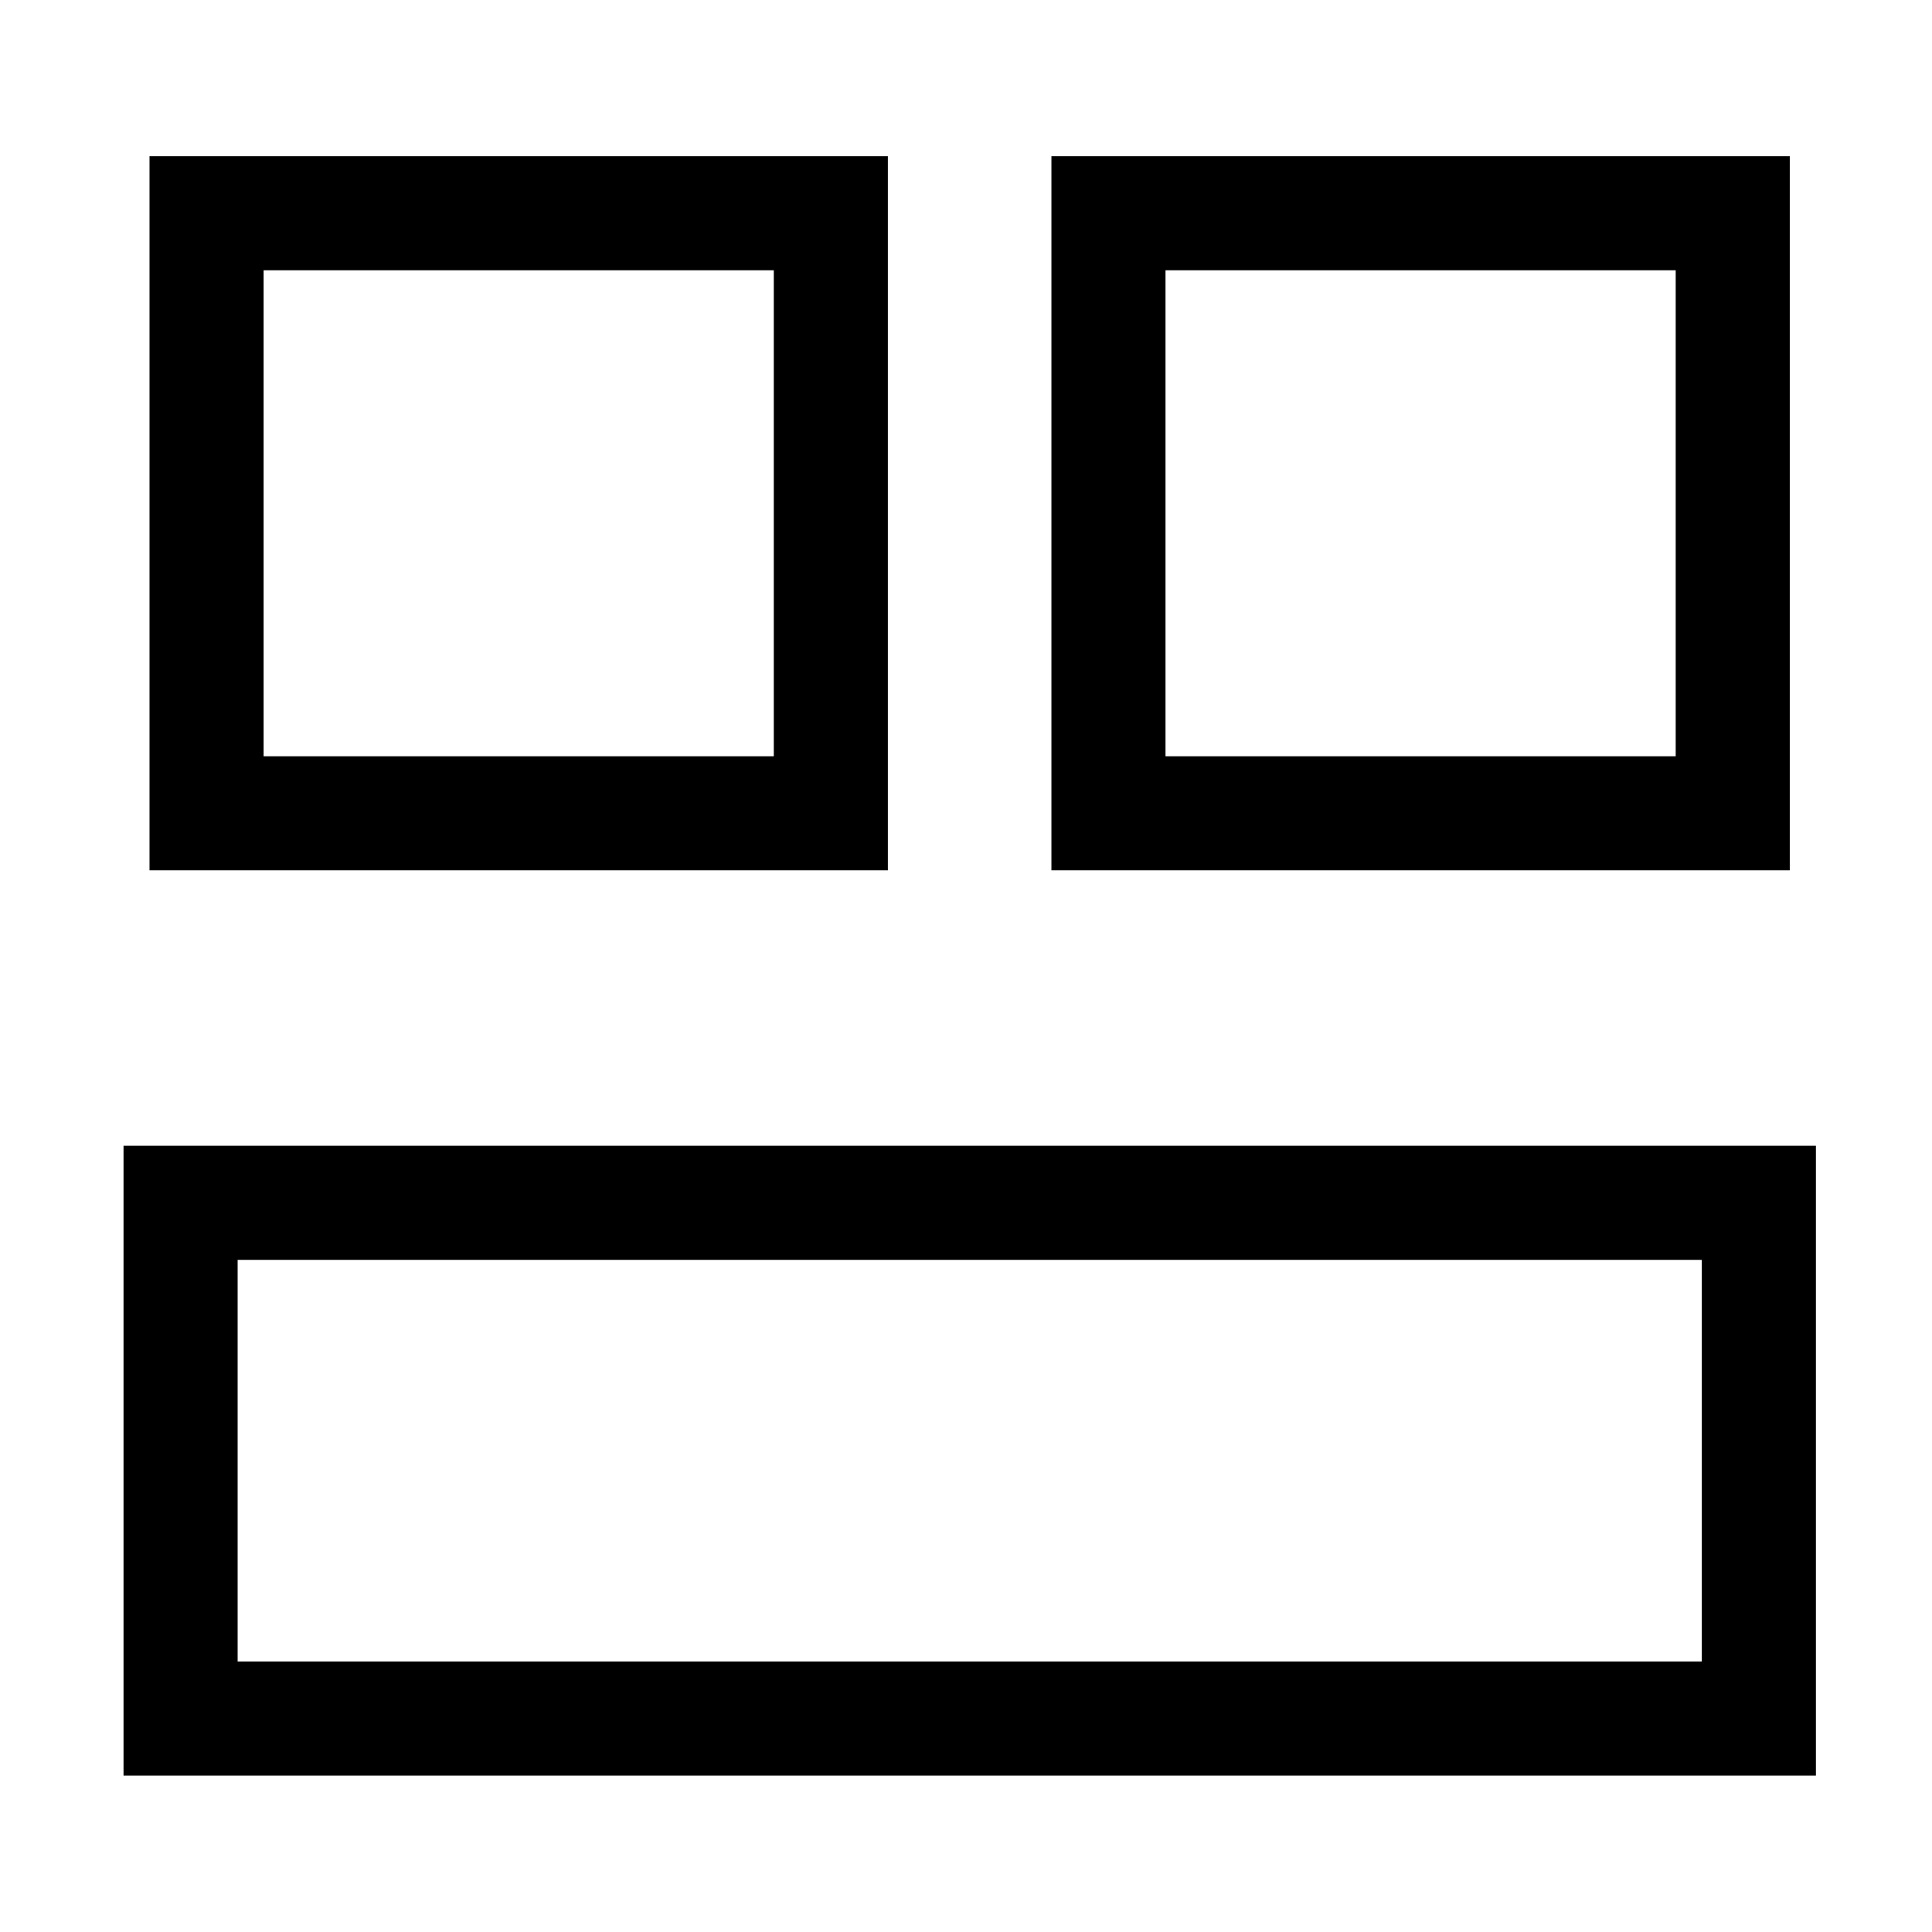
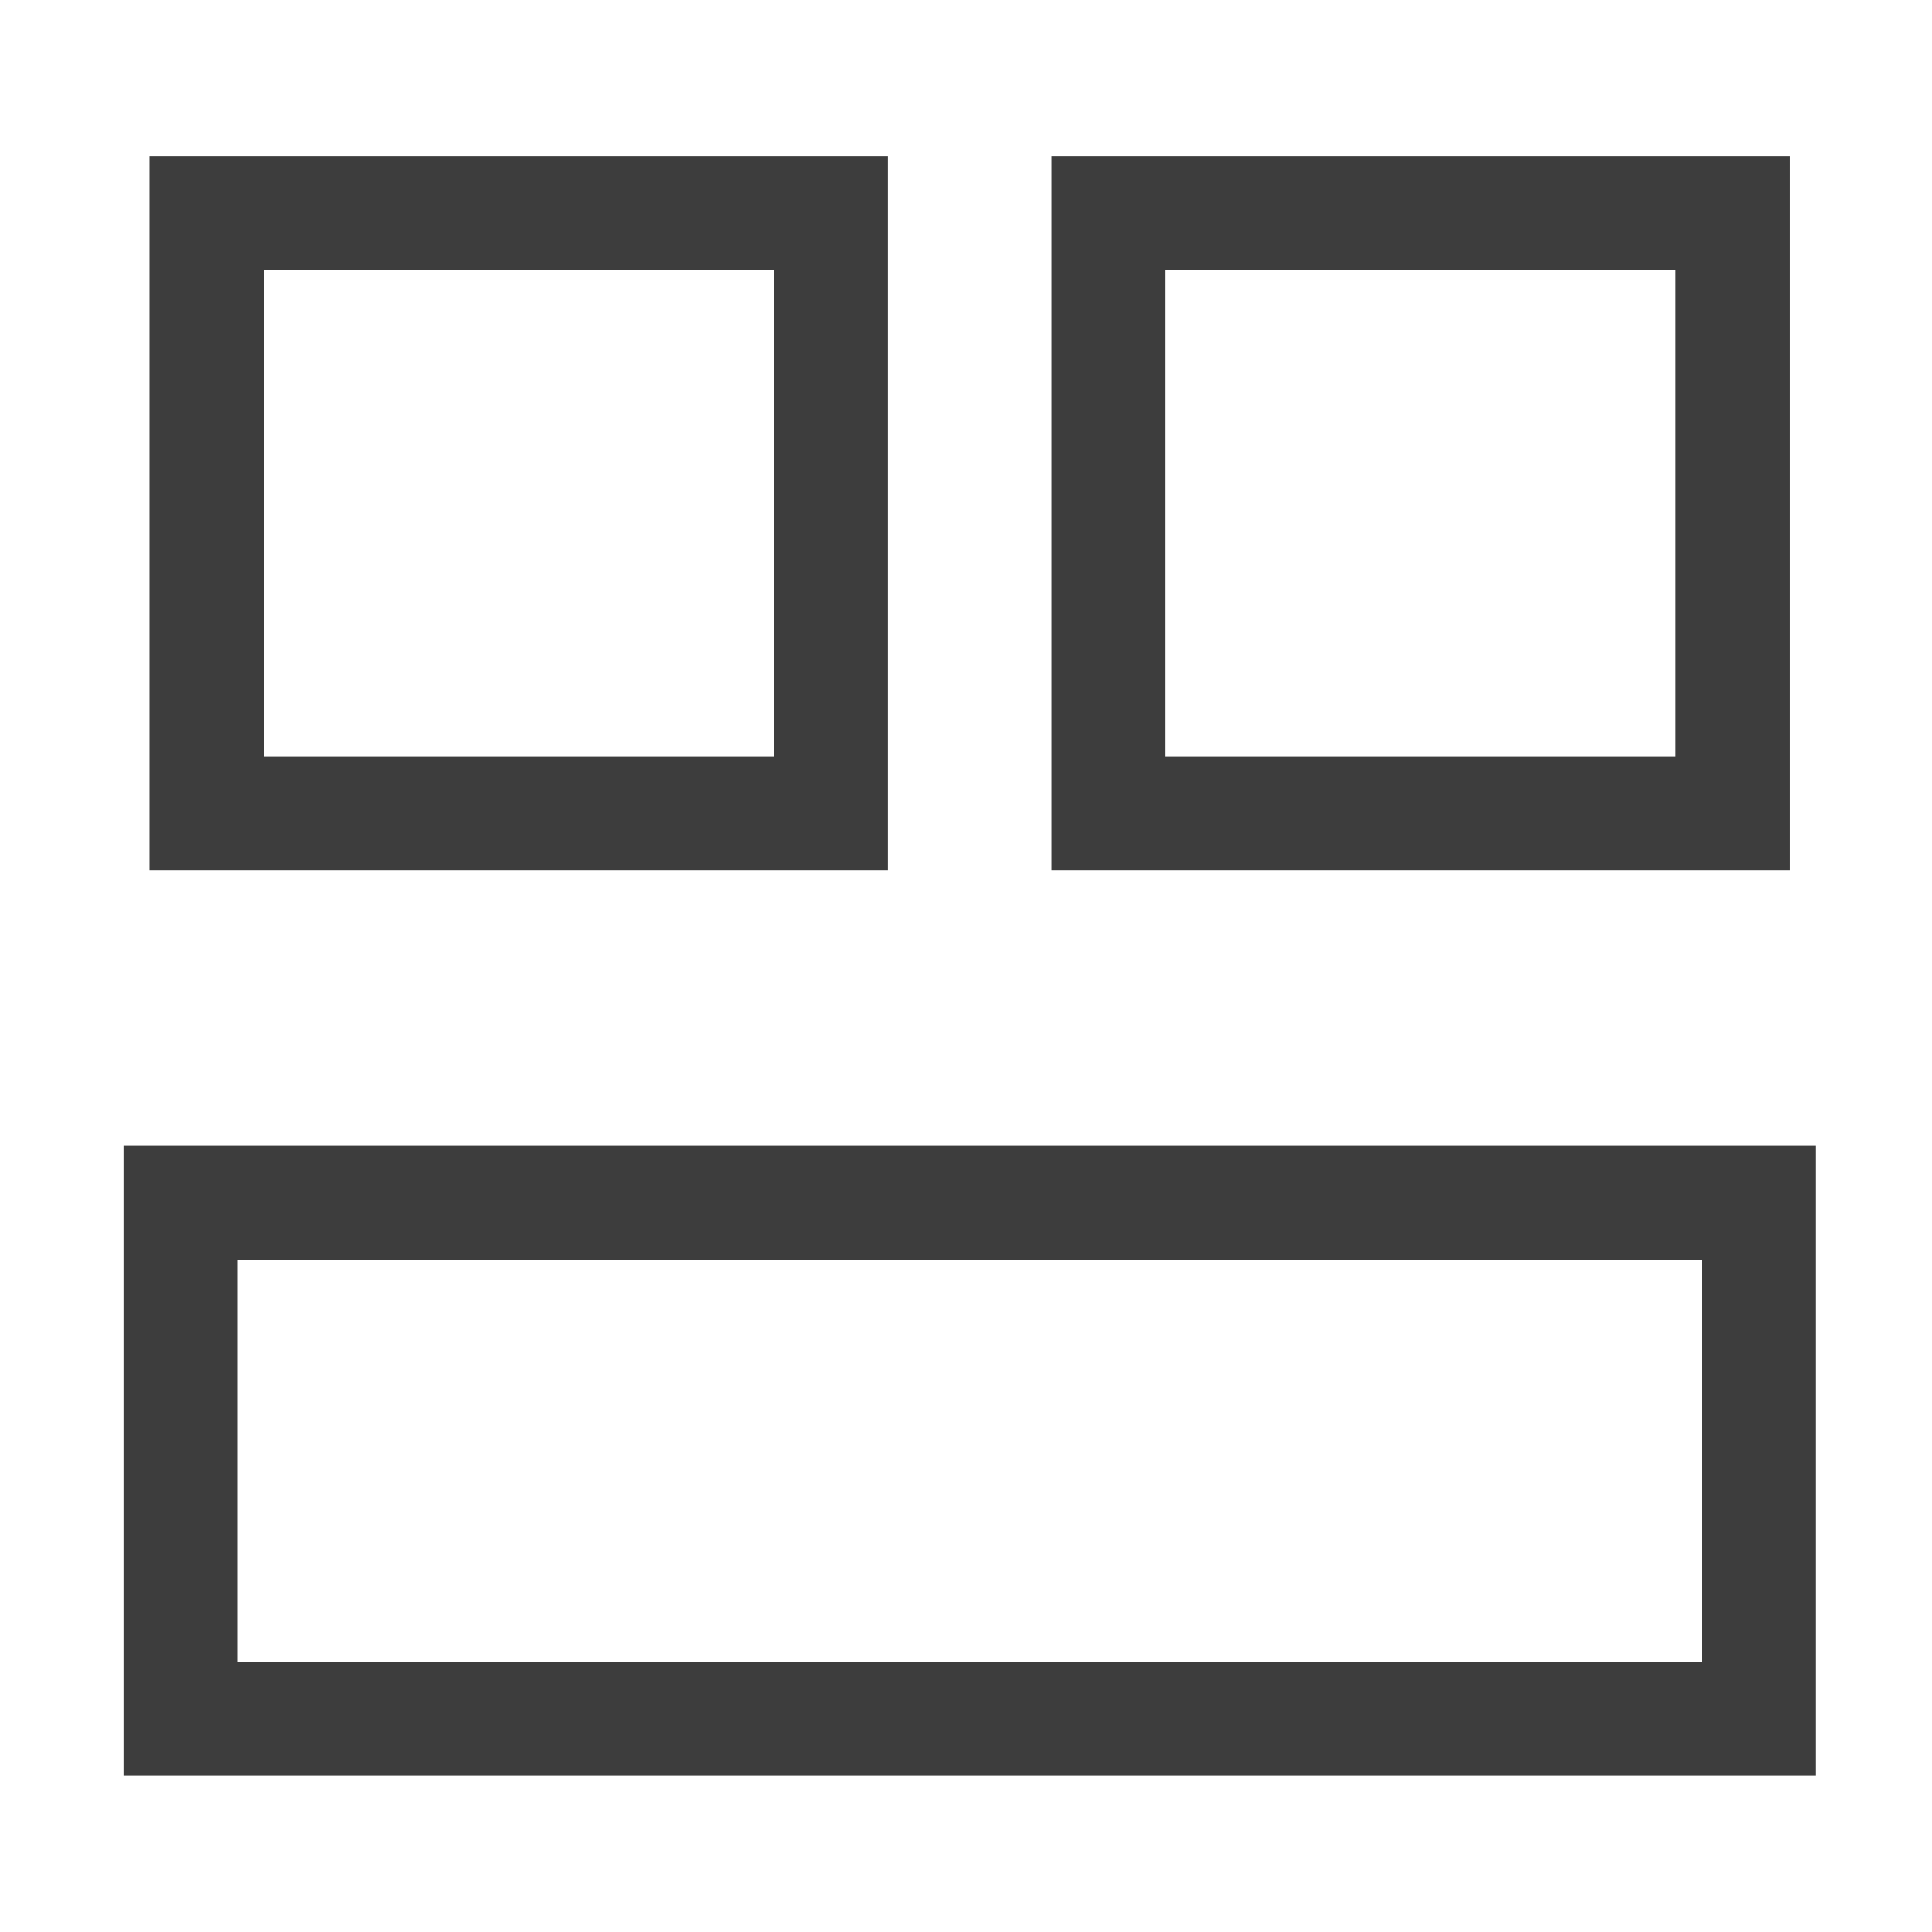
<svg xmlns="http://www.w3.org/2000/svg" width="16" height="16" viewBox="0 0 4.233 4.233" version="1.1" id="svg8">
  <defs id="defs2" />
  <g id="layer1" transform="translate(0,-292.7666)">
    <g id="g846" transform="translate(-0.01749159,0.05192271)">
      <g id="g841" transform="translate(-0.02674481,0.1235973)">
        <g id="g845" transform="translate(-0.05514884,-0.02338528)">
          <g transform="translate(0.01478977,-0.09507273)" id="layer1-3">
            <g style="fill:none;stroke:#000000;stroke-width:0.1;stroke-miterlimit:4;stroke-dasharray:none" transform="rotate(90,2.085661,294.9143)" id="g825">
              <g transform="translate(0.02893268)" id="g820">
                <g transform="translate(0.1240321,-5.111776e-6)" id="g828">
                  <g transform="rotate(90,1.852083,294.9329)" id="g819">
-                     <g id="g837" transform="rotate(-90,1.710313,294.9404)">
-                       <g id="g827" transform="matrix(0,-0.3845293,0.3845293,0,-112.6731,296.714)" style="opacity:1;fill:none;stroke:#000000;stroke-width:0.65;stroke-miterlimit:4;stroke-dasharray:none">
-                         <rect y="293.174" x="0.265" height="3.419" width="3.557" id="rect825" style="opacity:1;fill:none;fill-opacity:1;stroke:#000000;stroke-width:0.65;stroke-miterlimit:4;stroke-dasharray:none" />
+                     <g id="g837" transform="rotate(-90,1.710313,294.9404)" style="stroke:#3d3d3d;stroke-opacity:1">
+                       <g id="g827" transform="matrix(0,-0.3845293,0.3845293,0,-112.6731,296.714)" style="opacity:1;fill:none;stroke:#3d3d3d;stroke-width:0.65;stroke-miterlimit:4;stroke-dasharray:none;stroke-opacity:1">
+                         <rect y="293.174" x="0.265" height="3.419" width="3.557" id="rect825" style="opacity:1;fill:none;fill-opacity:1;stroke:#3d3d3d;stroke-width:0.65;stroke-miterlimit:4;stroke-dasharray:none;stroke-opacity:1" />
                      </g>
-                       <g style="opacity:1;fill:none;stroke:#000000;stroke-width:0.65;stroke-miterlimit:4;stroke-dasharray:none" transform="matrix(0,-0.3845293,0.3845293,0,-112.6731,294.7379)" id="g835">
-                         <rect style="opacity:1;fill:none;fill-opacity:1;stroke:#000000;stroke-width:0.65;stroke-miterlimit:4;stroke-dasharray:none" id="rect833" width="3.557" height="3.419" x="0.265" y="293.174" />
+                       <g style="opacity:1;fill:none;stroke:#3d3d3d;stroke-width:0.65;stroke-miterlimit:4;stroke-dasharray:none;stroke-opacity:1" transform="matrix(0,-0.3845293,0.3845293,0,-112.6731,294.7379)" id="g835">
+                         <rect style="opacity:1;fill:none;fill-opacity:1;stroke:#3d3d3d;stroke-width:0.65;stroke-miterlimit:4;stroke-dasharray:none;stroke-opacity:1" id="rect833" width="3.557" height="3.419" x="0.265" y="293.174" />
                      </g>
-                       <rect y="293.211" x="2.229" height="3.458" width="1.13" id="rect824" style="opacity:1;fill:none;fill-opacity:1;stroke:#000000;stroke-width:0.25;stroke-miterlimit:4;stroke-dasharray:none" />
+                       <rect y="293.211" x="2.229" height="3.458" width="1.13" id="rect824" style="opacity:1;fill:none;fill-opacity:1;stroke:#3d3d3d;stroke-width:0.25;stroke-miterlimit:4;stroke-dasharray:none;stroke-opacity:1" />
                    </g>
                  </g>
                </g>
              </g>
            </g>
          </g>
        </g>
      </g>
    </g>
  </g>
</svg>
